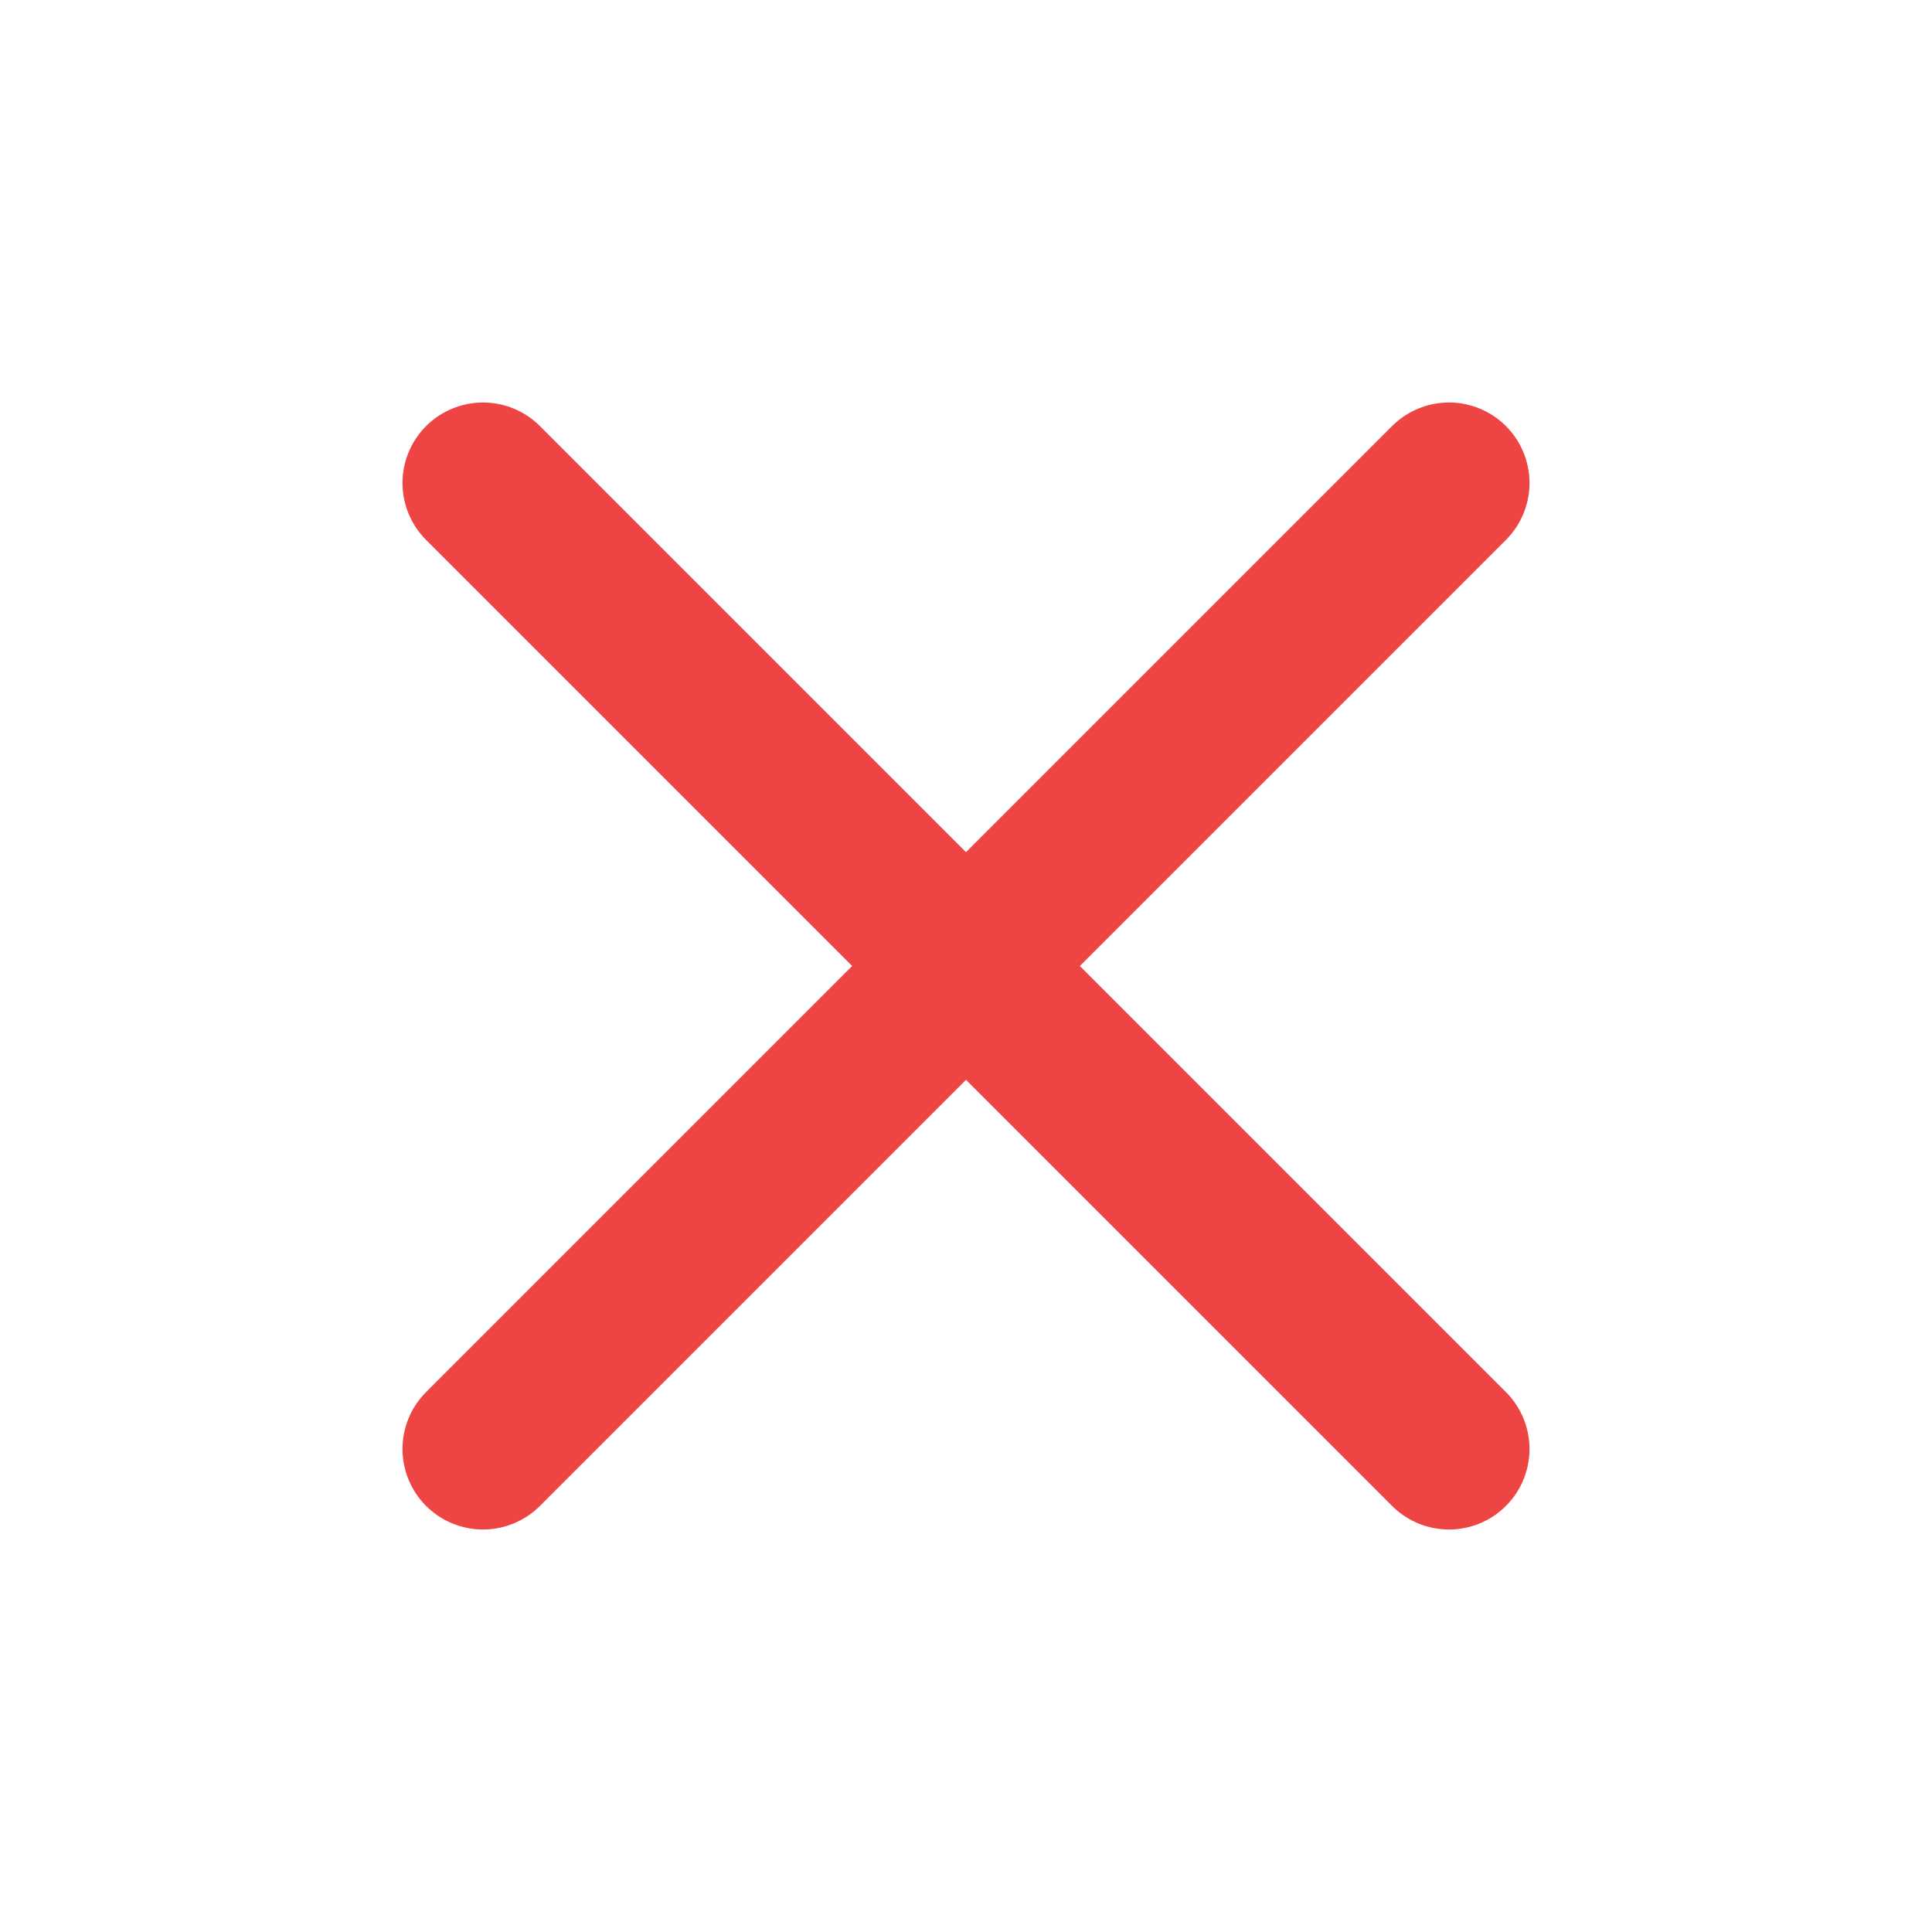
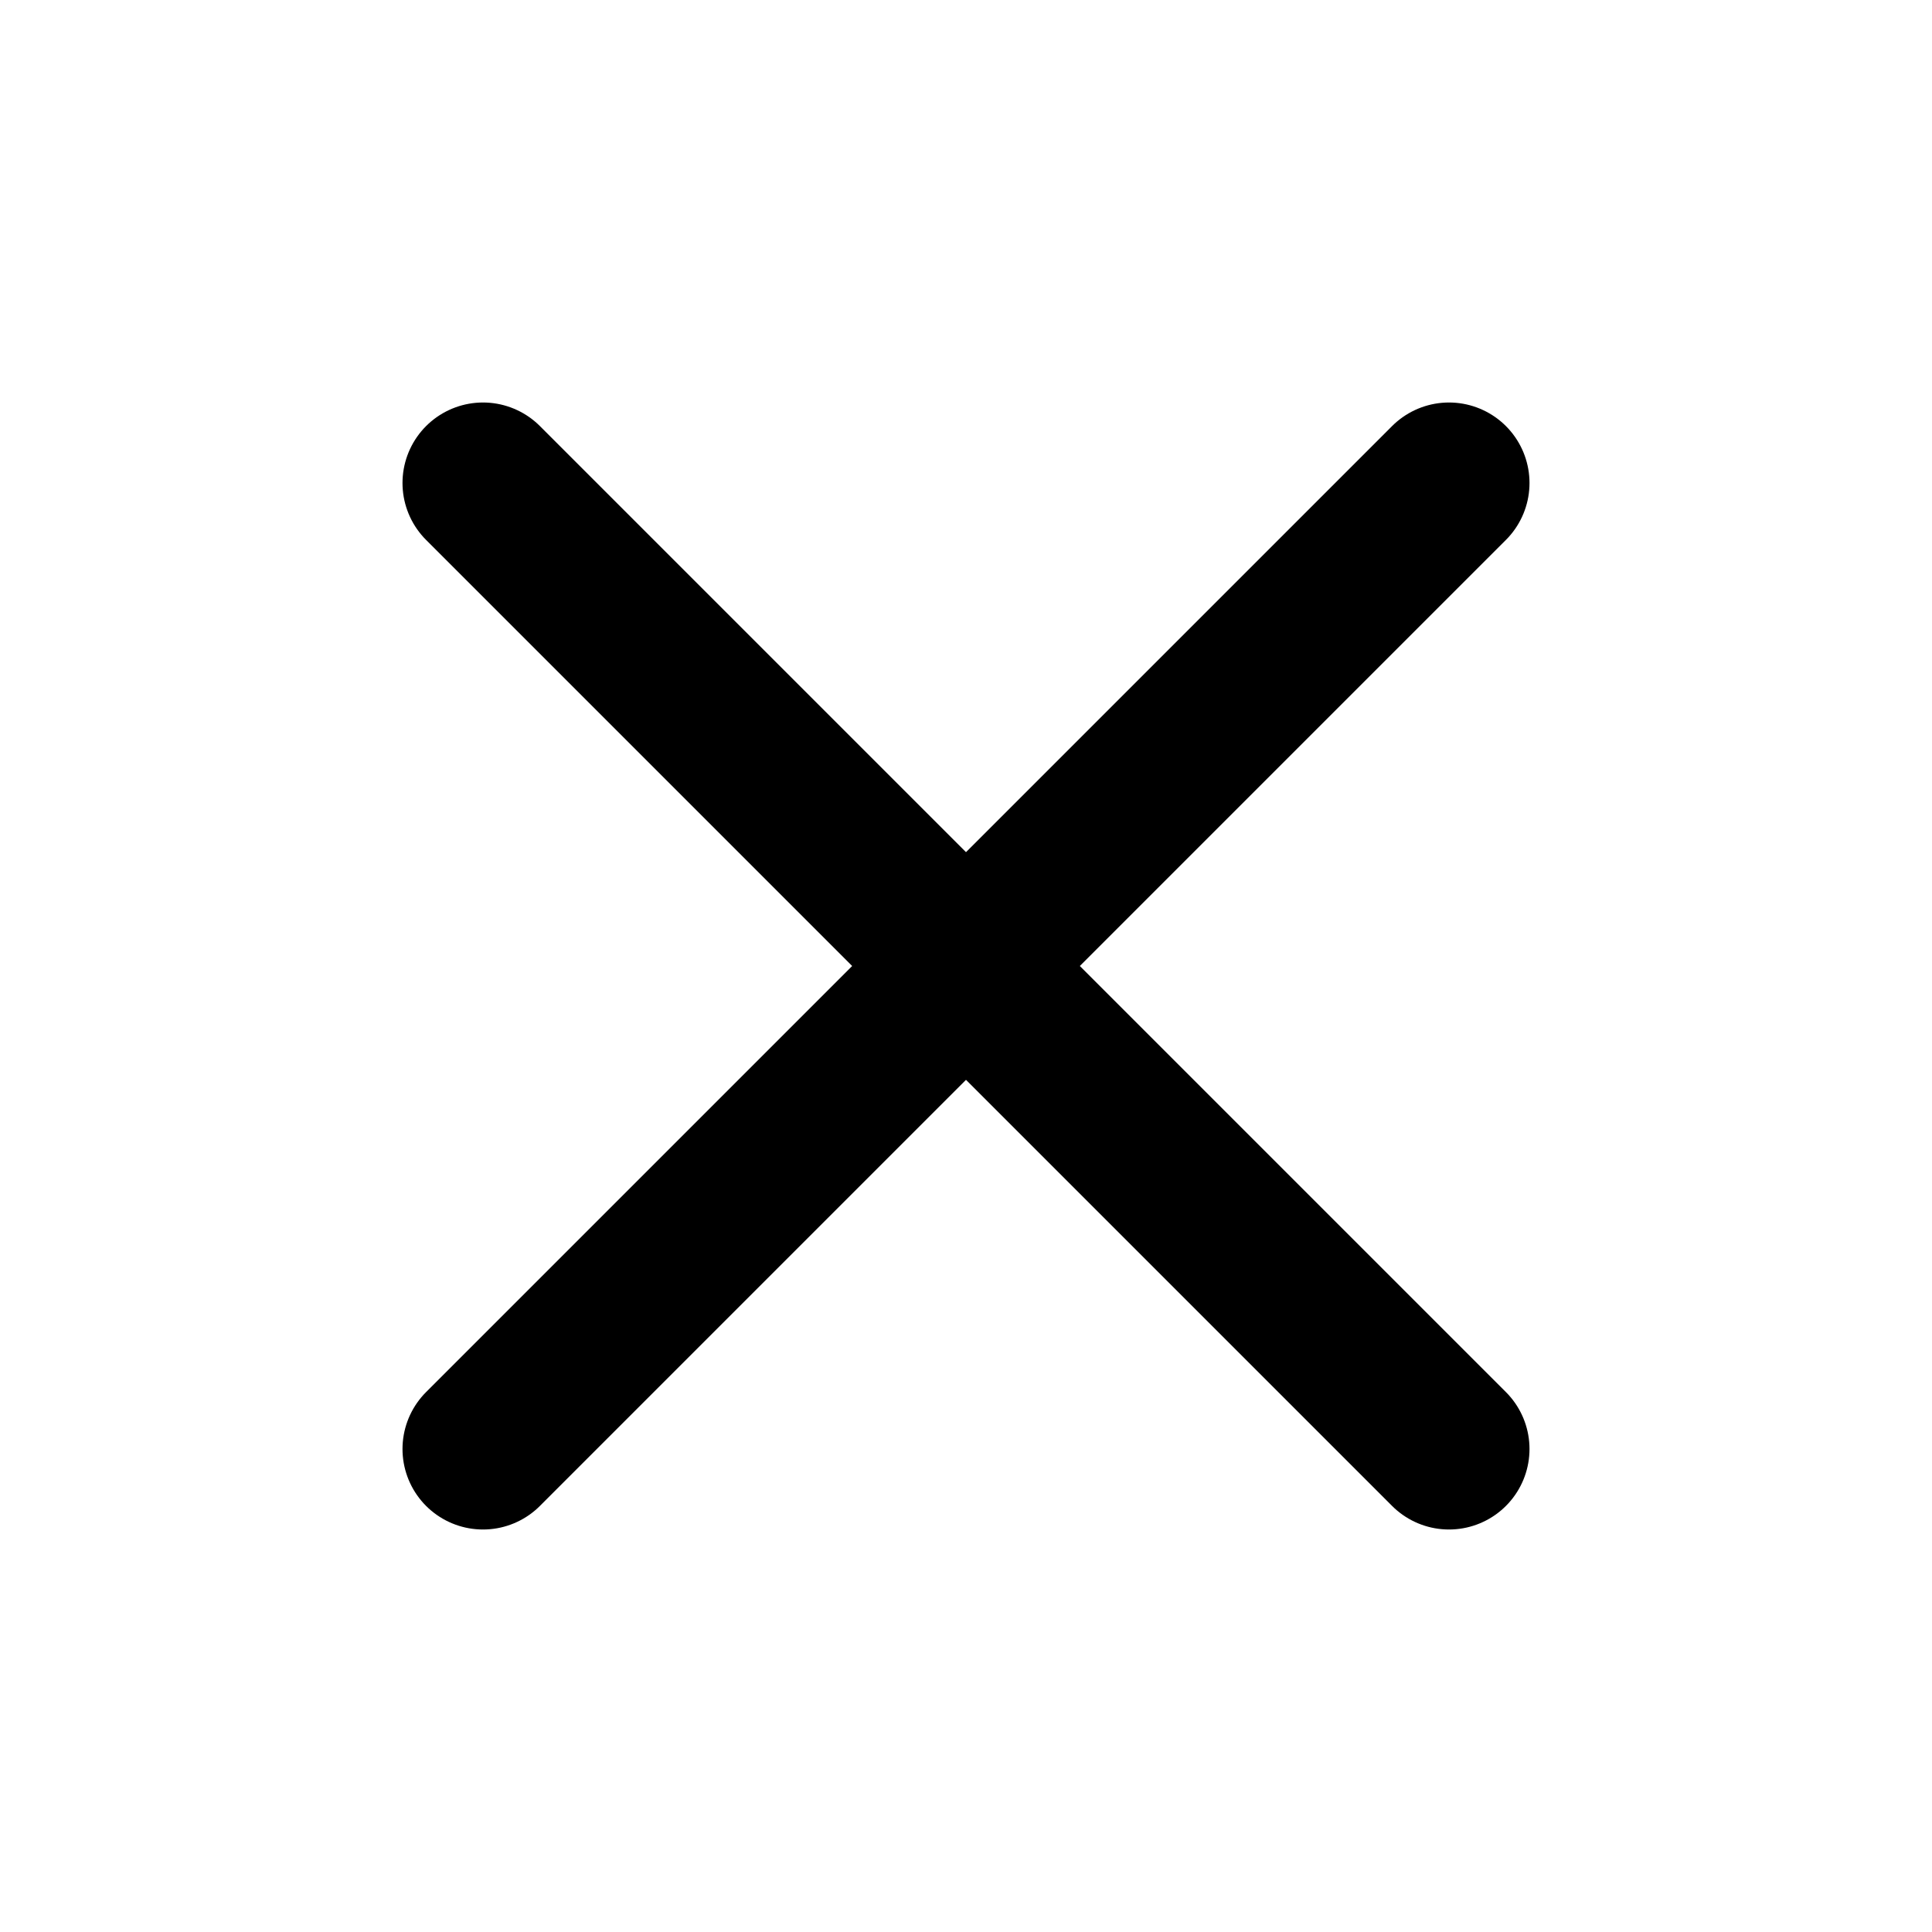
<svg xmlns="http://www.w3.org/2000/svg" width="24" height="24" viewBox="0 0 24 24" fill="none">
-   <path d="M18 6L6 18M6 6L18 18" stroke="#EF4444" stroke-width="2" stroke-linecap="round" stroke-linejoin="round" />
+   <path d="M18 6L6 18M6 6L18 18" stroke="currentColor" stroke-width="2" stroke-linecap="round" stroke-linejoin="round" />
</svg>
